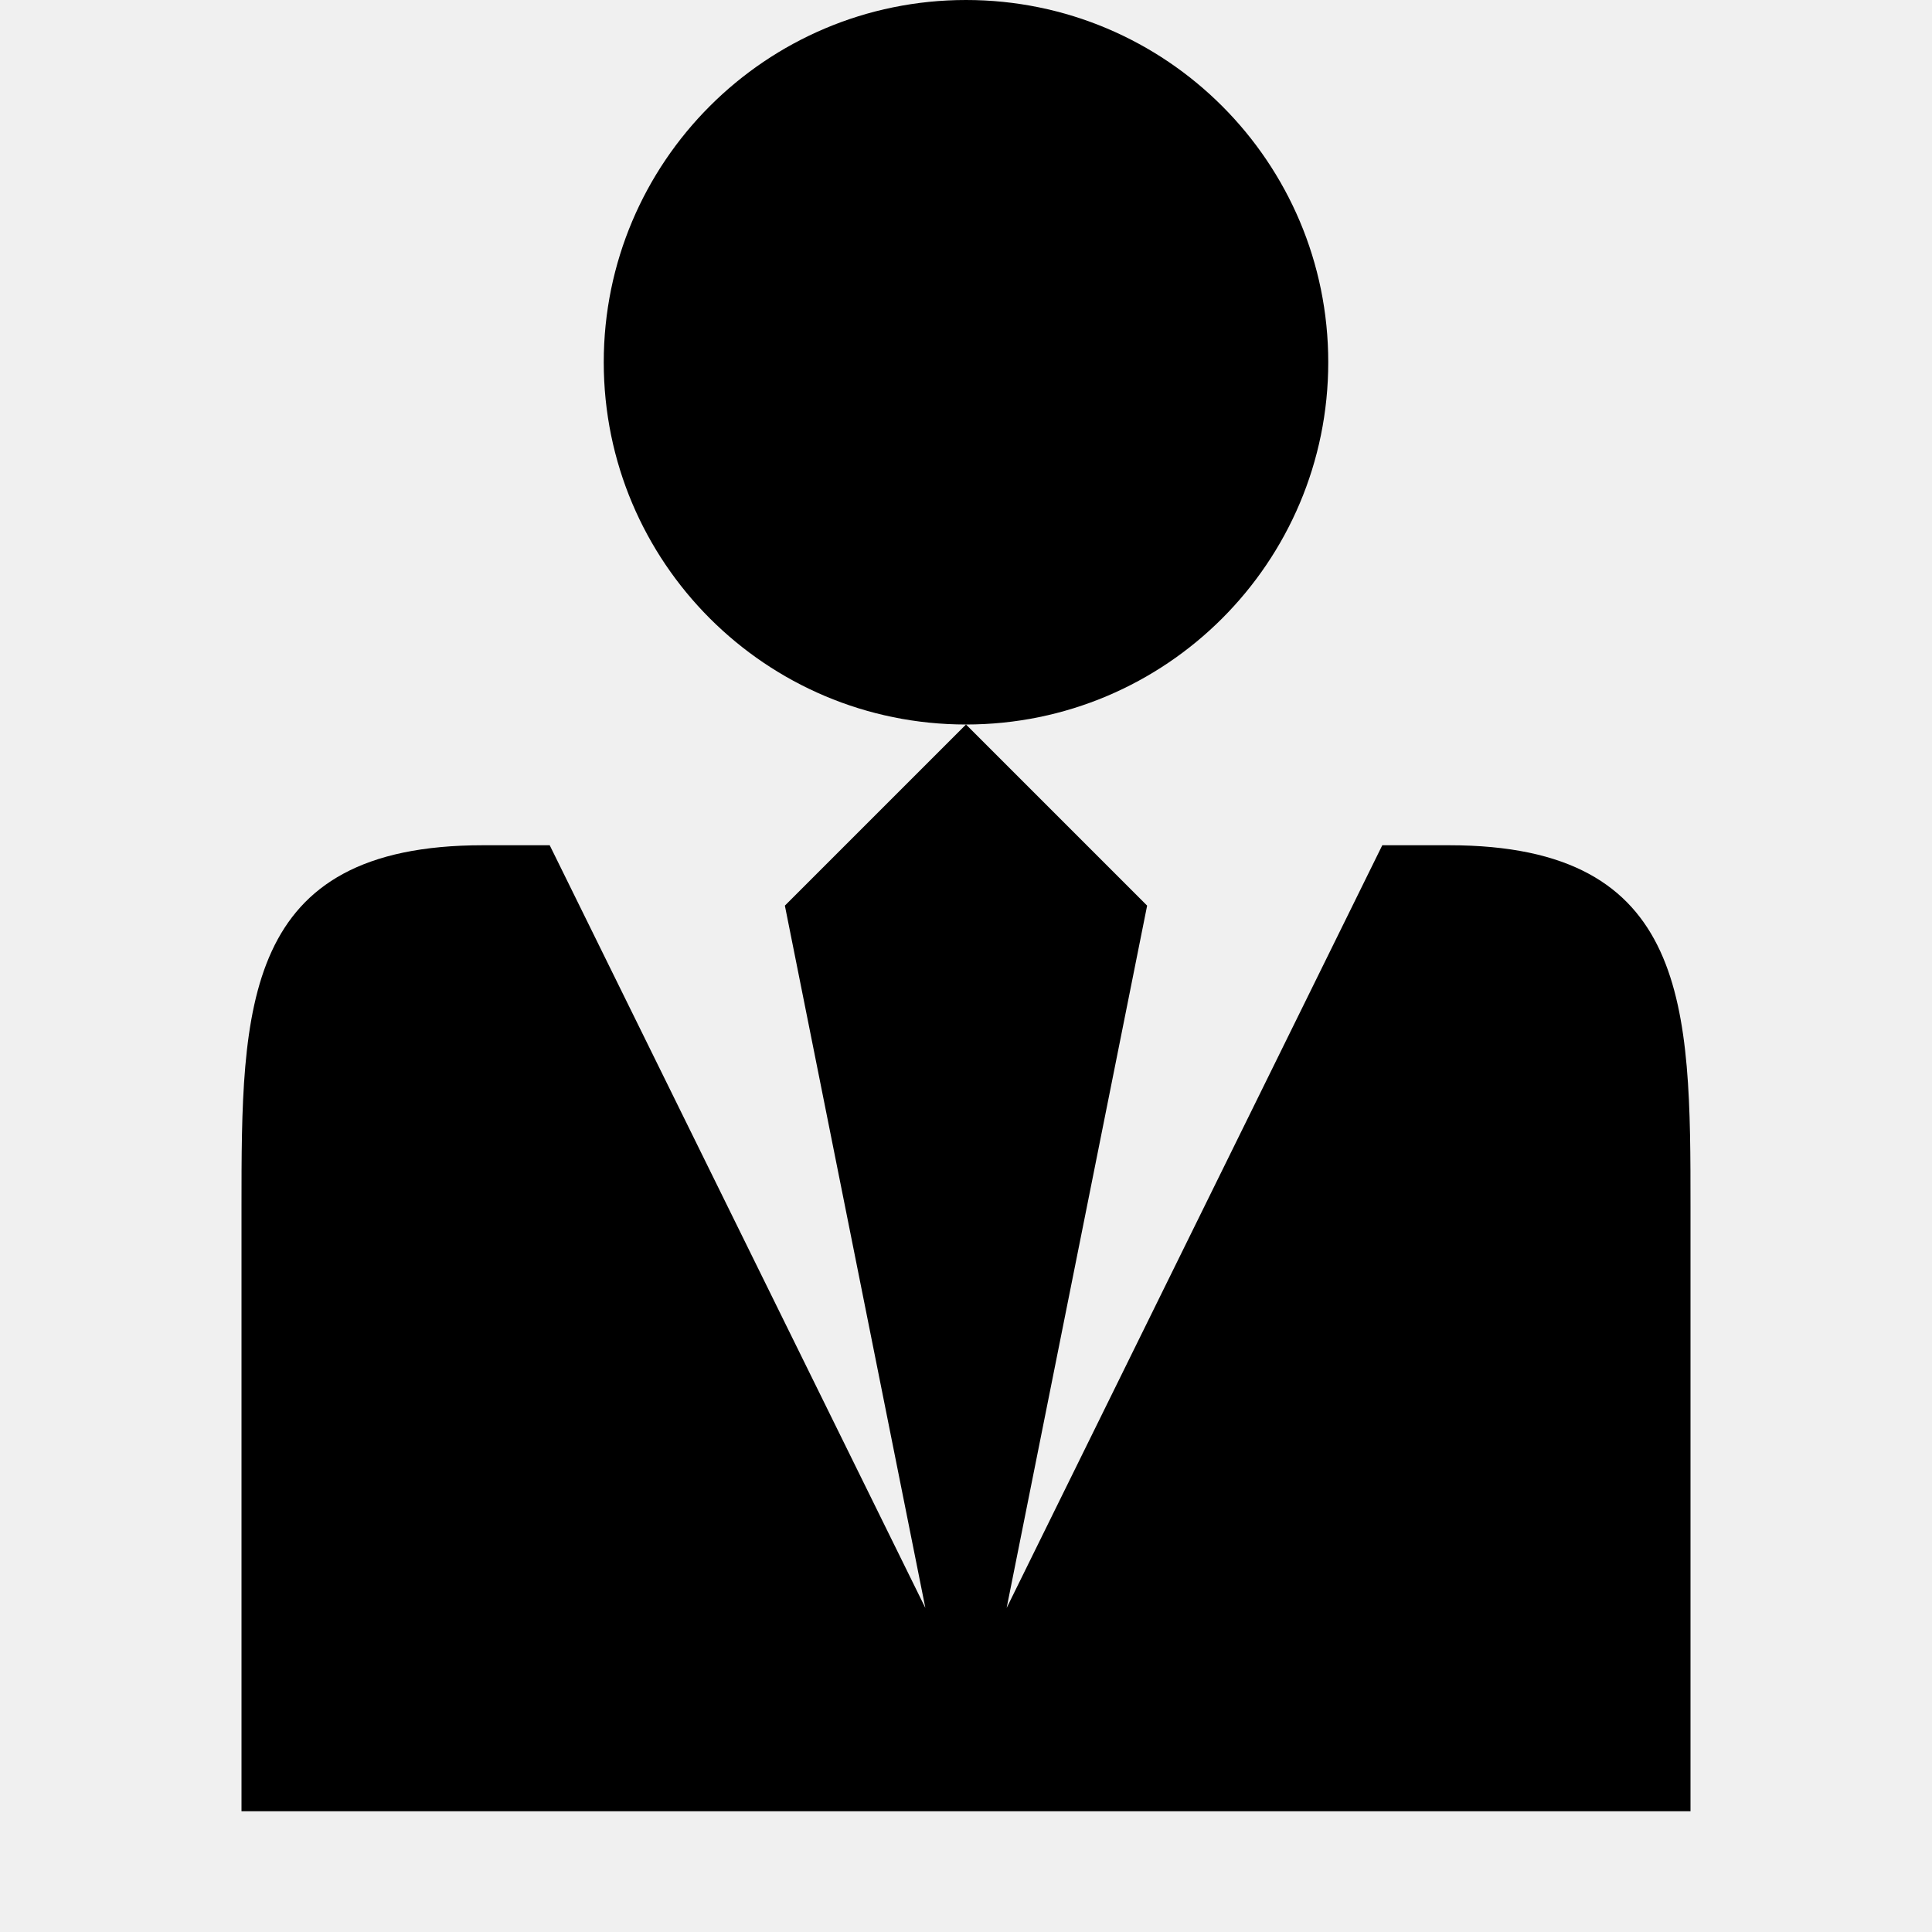
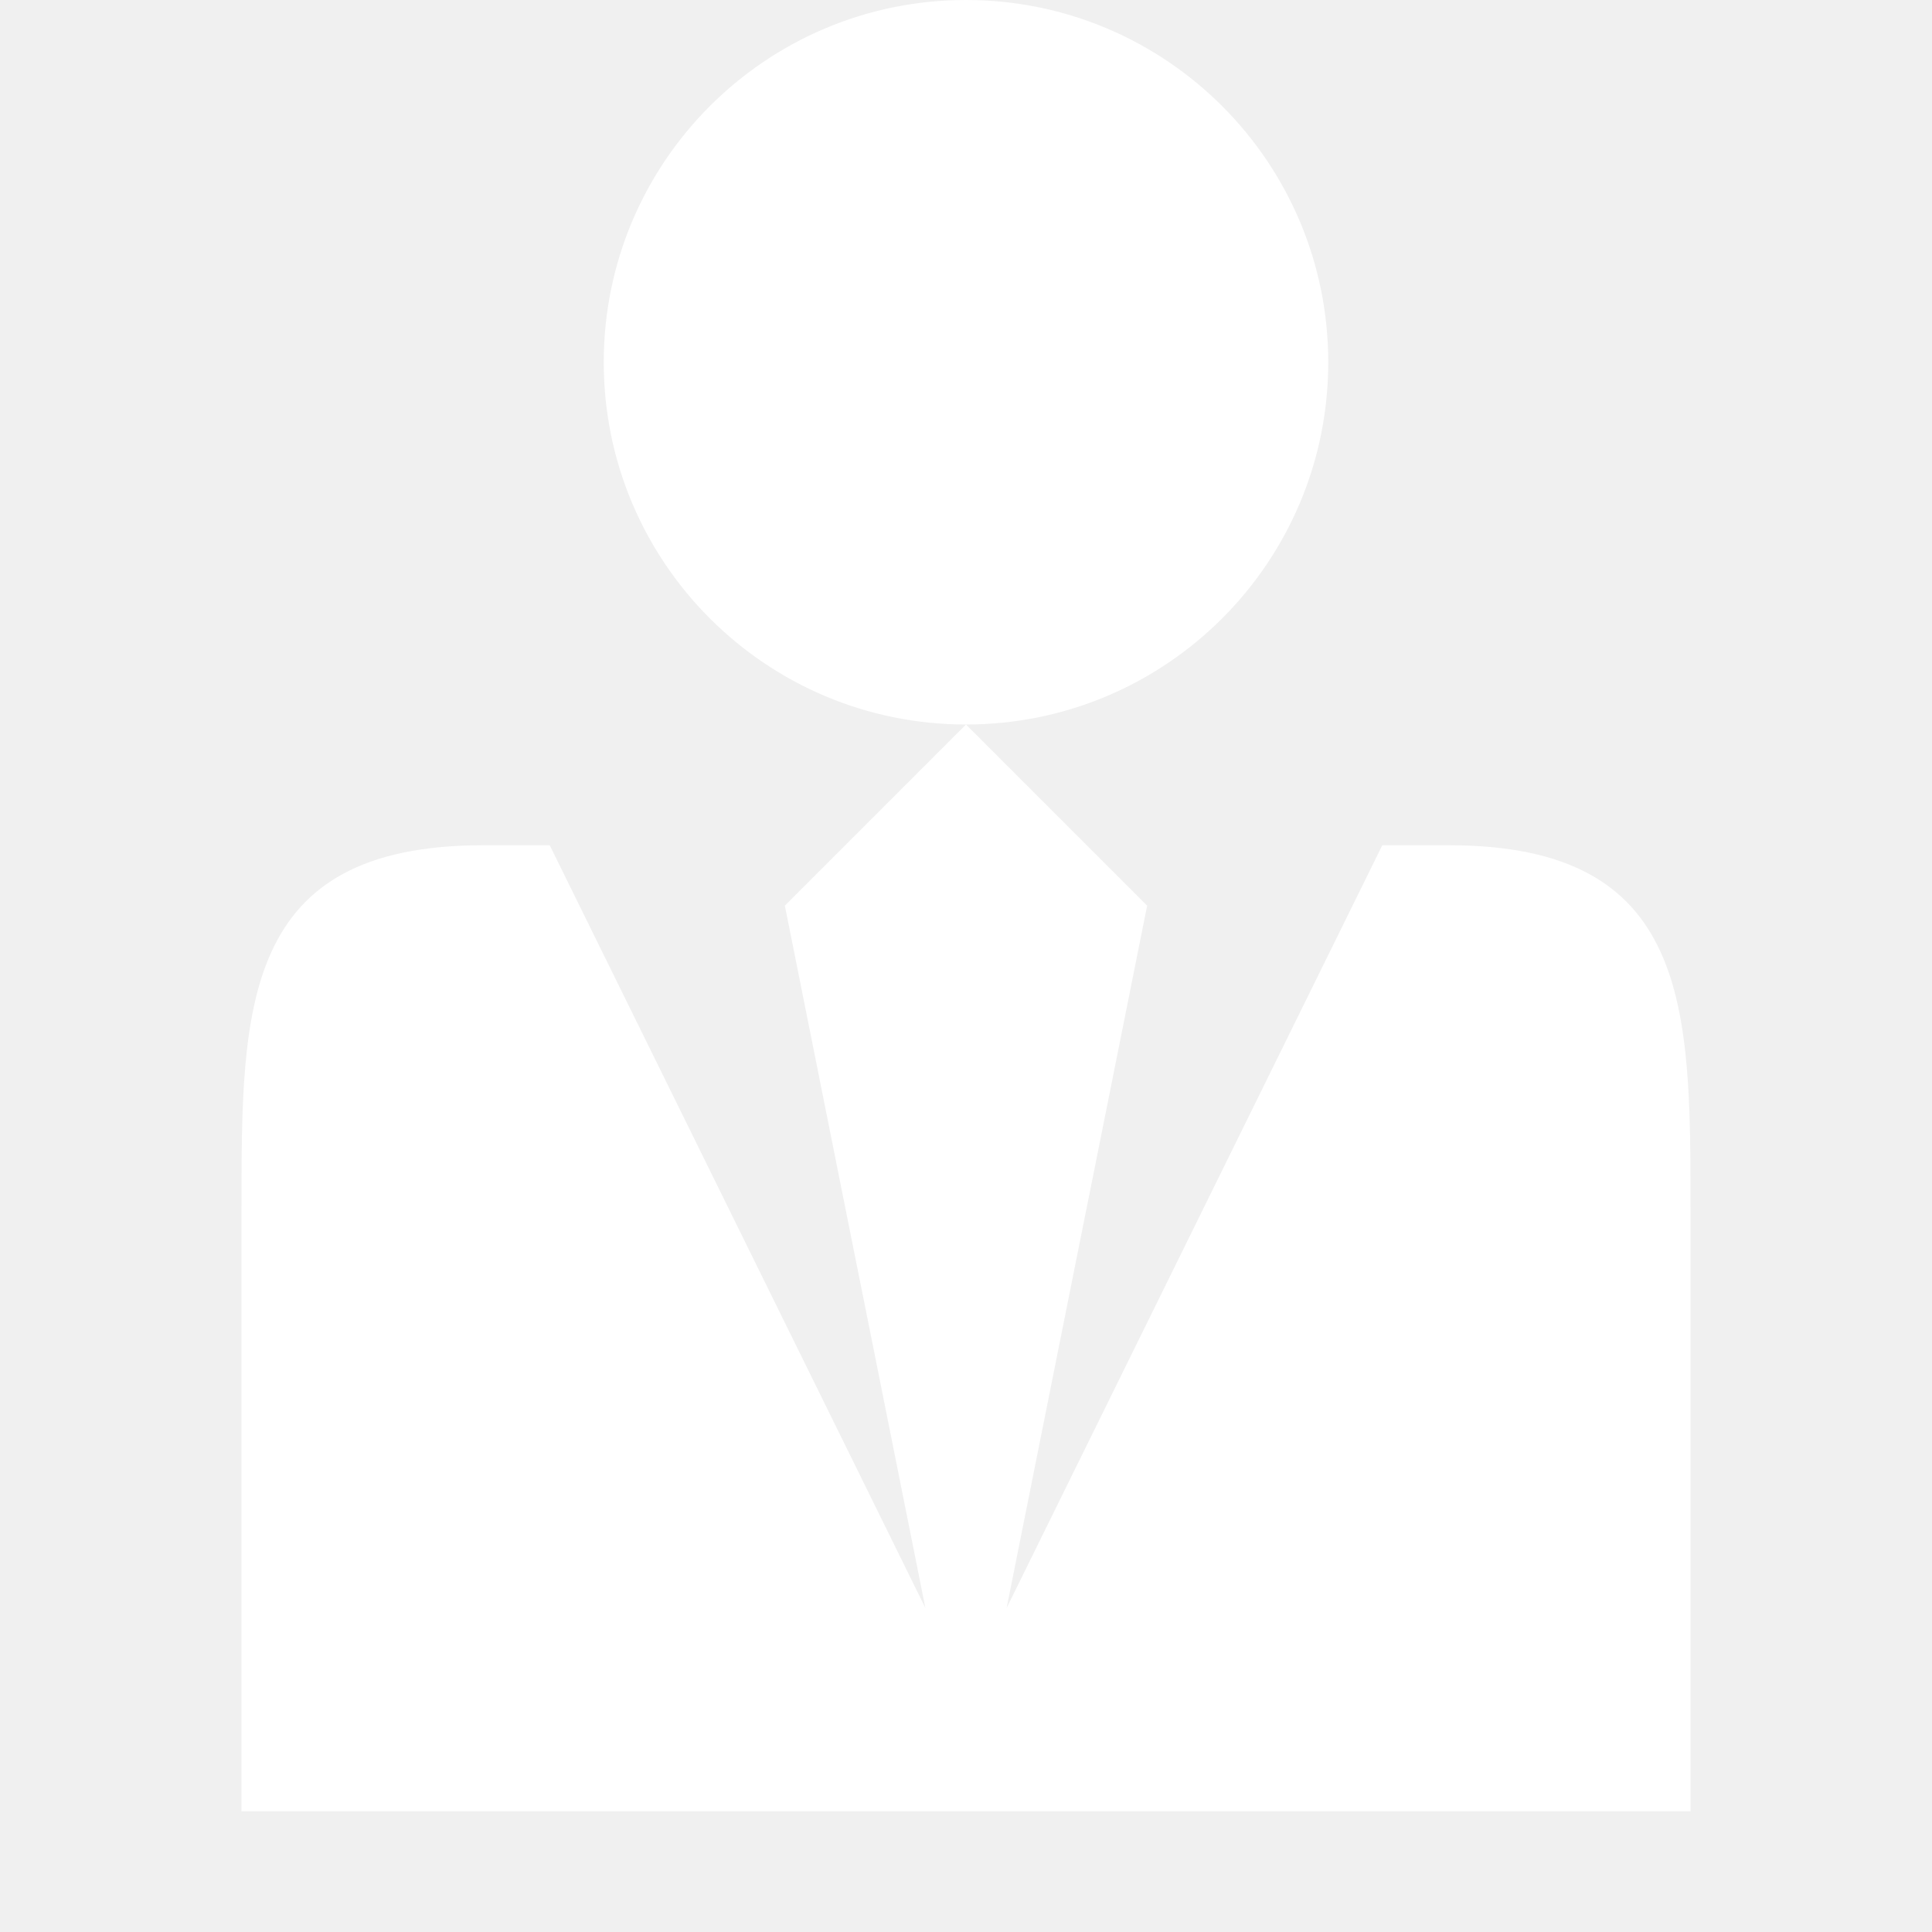
- <svg xmlns="http://www.w3.org/2000/svg" version="1.1" width="32" height="32" viewBox="0 0 32 32">
+ <svg xmlns="http://www.w3.org/2000/svg" version="1.1" fill="#fff" width="32" height="32" viewBox="0 0 32 32">
  <path d="M10 6c0-3.314 2.686-6 6-6s6 2.686 6 6c0 3.314-2.686 6-6 6s-6-2.686-6-6zM24.002 14h-1.107l-6.222 12.633 2.327-11.633-3-3-3 3 2.327 11.633-6.222-12.633h-1.107c-3.998 0-3.998 2.687-3.998 6v10h24v-10c0-3.313 0-6-3.998-6z" />
</svg>
